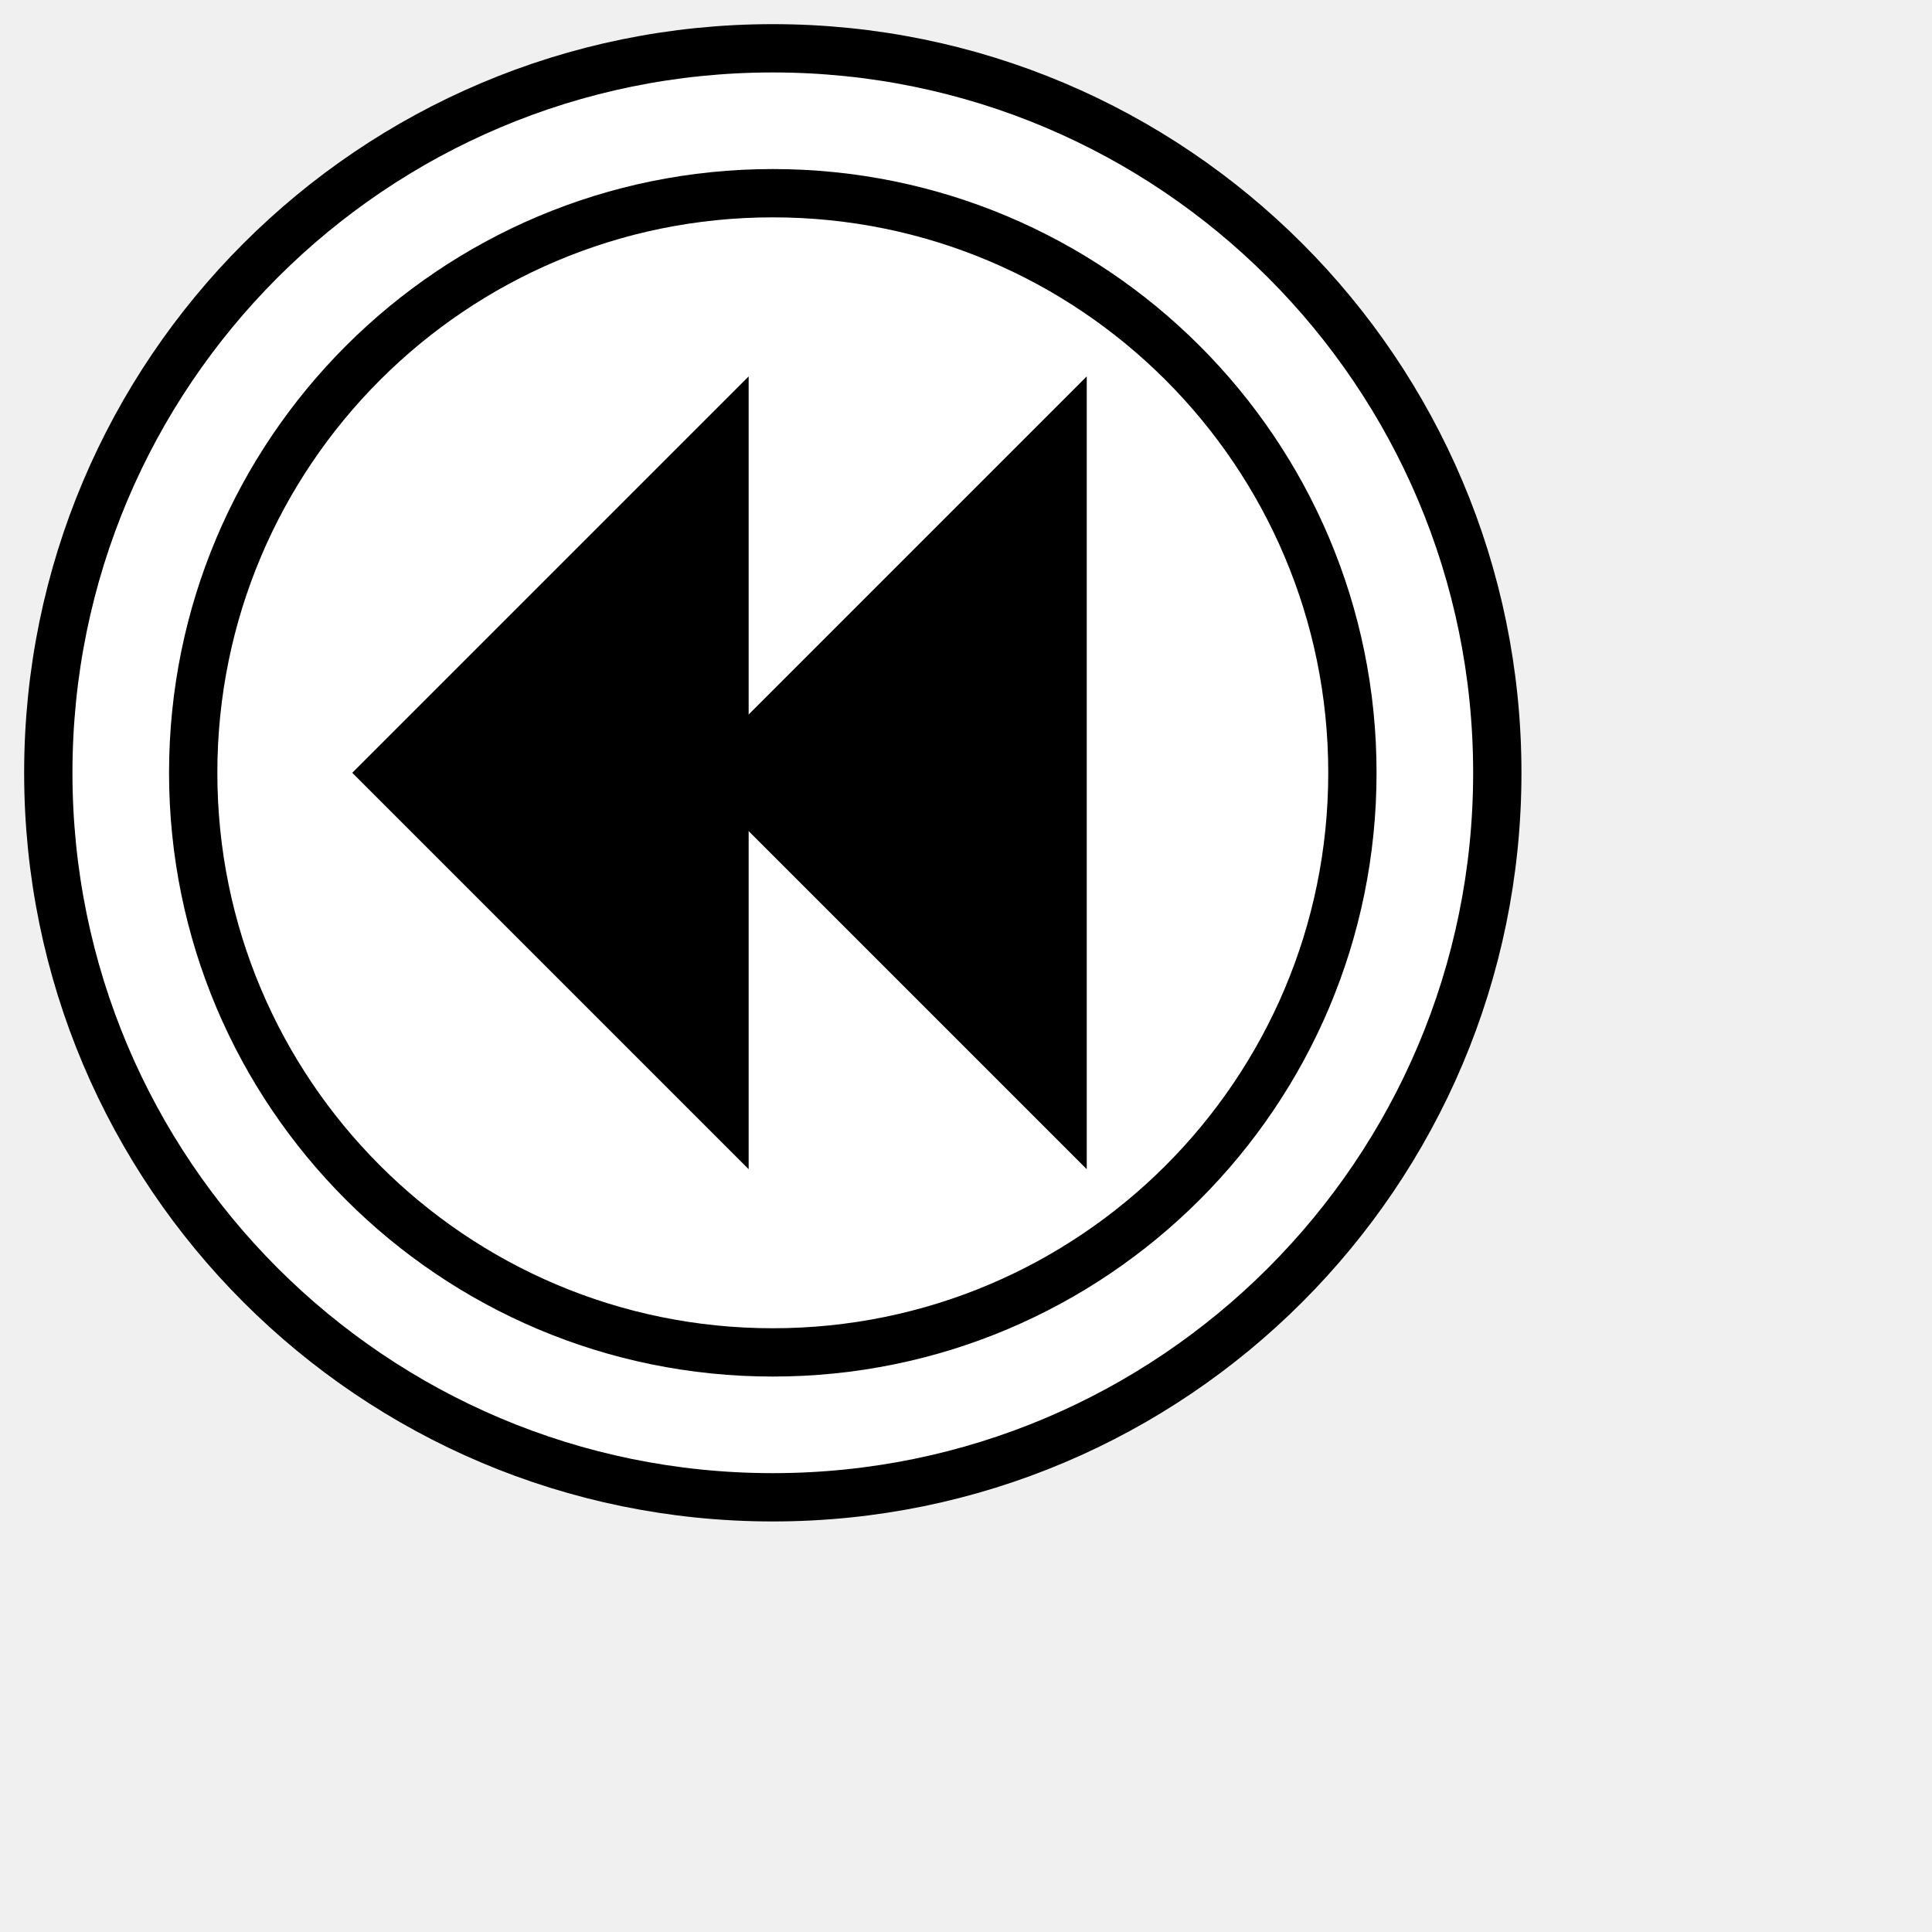
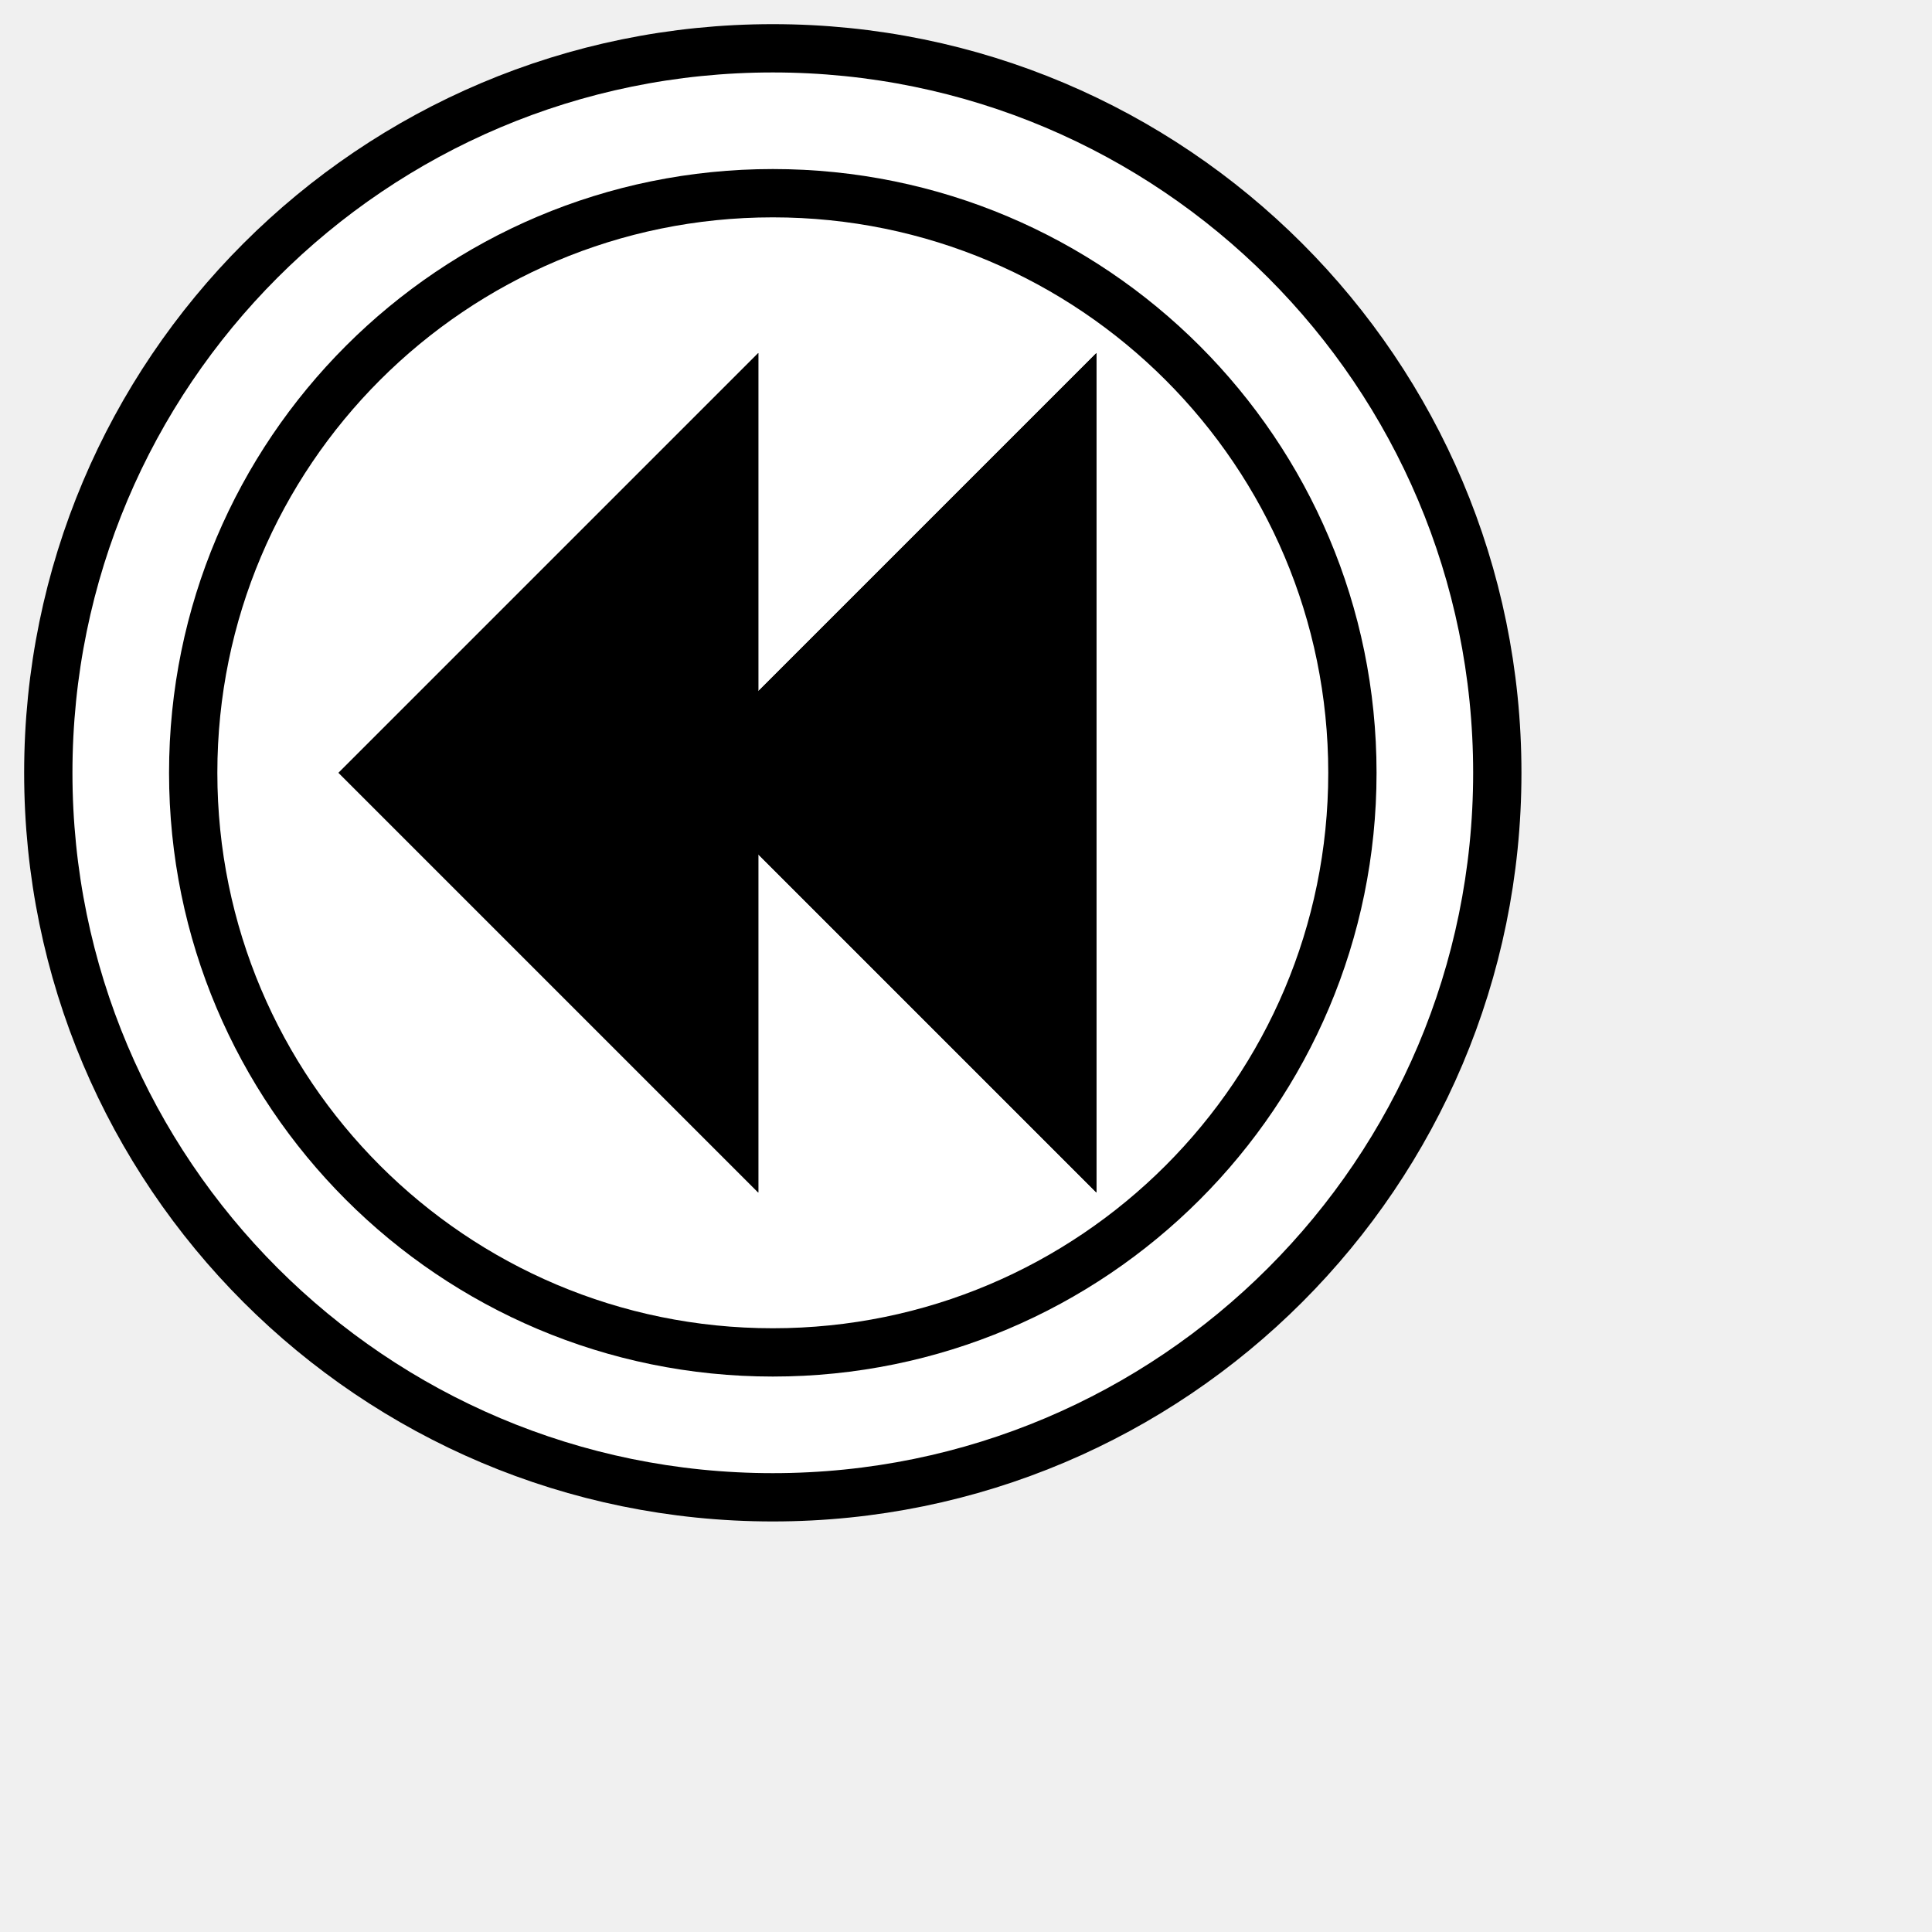
<svg xmlns="http://www.w3.org/2000/svg" xmlns:ns1="http://www.b3mn.org/oryx" width="40" height="40" version="1.0">
  <defs />
  <ns1:magnets>
    <ns1:magnet ns1:cx="16" ns1:cy="16" ns1:default="yes" />
  </ns1:magnets>
  <ns1:docker ns1:cx="16" ns1:cy="16" />
  <g pointer-events="fill">
    <circle id="frame" cx="16" cy="16" r="15" stroke="black" fill="white" stroke-width="1" />
    <circle cx="16" cy="16" r="12" stroke="black" fill="none" stroke-width="1" />
-     <polygon stroke="black" fill="black" stroke-width="1" points="15,9 15,23 8,16" stroke-linecap="butt" stroke-linejoin="miter" stroke-miterlimit="10" />
-     <polygon stroke="black" fill="black" stroke-width="1" points="22,9 22,23 15,16" stroke-linecap="butt" stroke-linejoin="miter" stroke-miterlimit="10" />
+     <g id="compensationCatching">
+       <polygon stroke="black" fill="none" stroke-width="1.4" points="15,9 15,23 8,16" stroke-linecap="butt" stroke-linejoin="miter" stroke-miterlimit="10" />
+       <polygon stroke="black" fill="none" stroke-width="1.4" points="22,9 22,23 15,16" stroke-linecap="butt" stroke-linejoin="miter" stroke-miterlimit="10" />
+     </g>
+     <g id="compensationThrowing">
+       <polygon stroke="black" fill="black" stroke-width="1.4" points="15,9 15,23 8,16" stroke-linecap="butt" stroke-linejoin="miter" stroke-miterlimit="10" />
+       <polygon stroke="black" fill="black" stroke-width="1.4" points="22,9 22,23 15,16" stroke-linecap="butt" stroke-linejoin="miter" stroke-miterlimit="10" />
+     </g>
  </g>
</svg>
